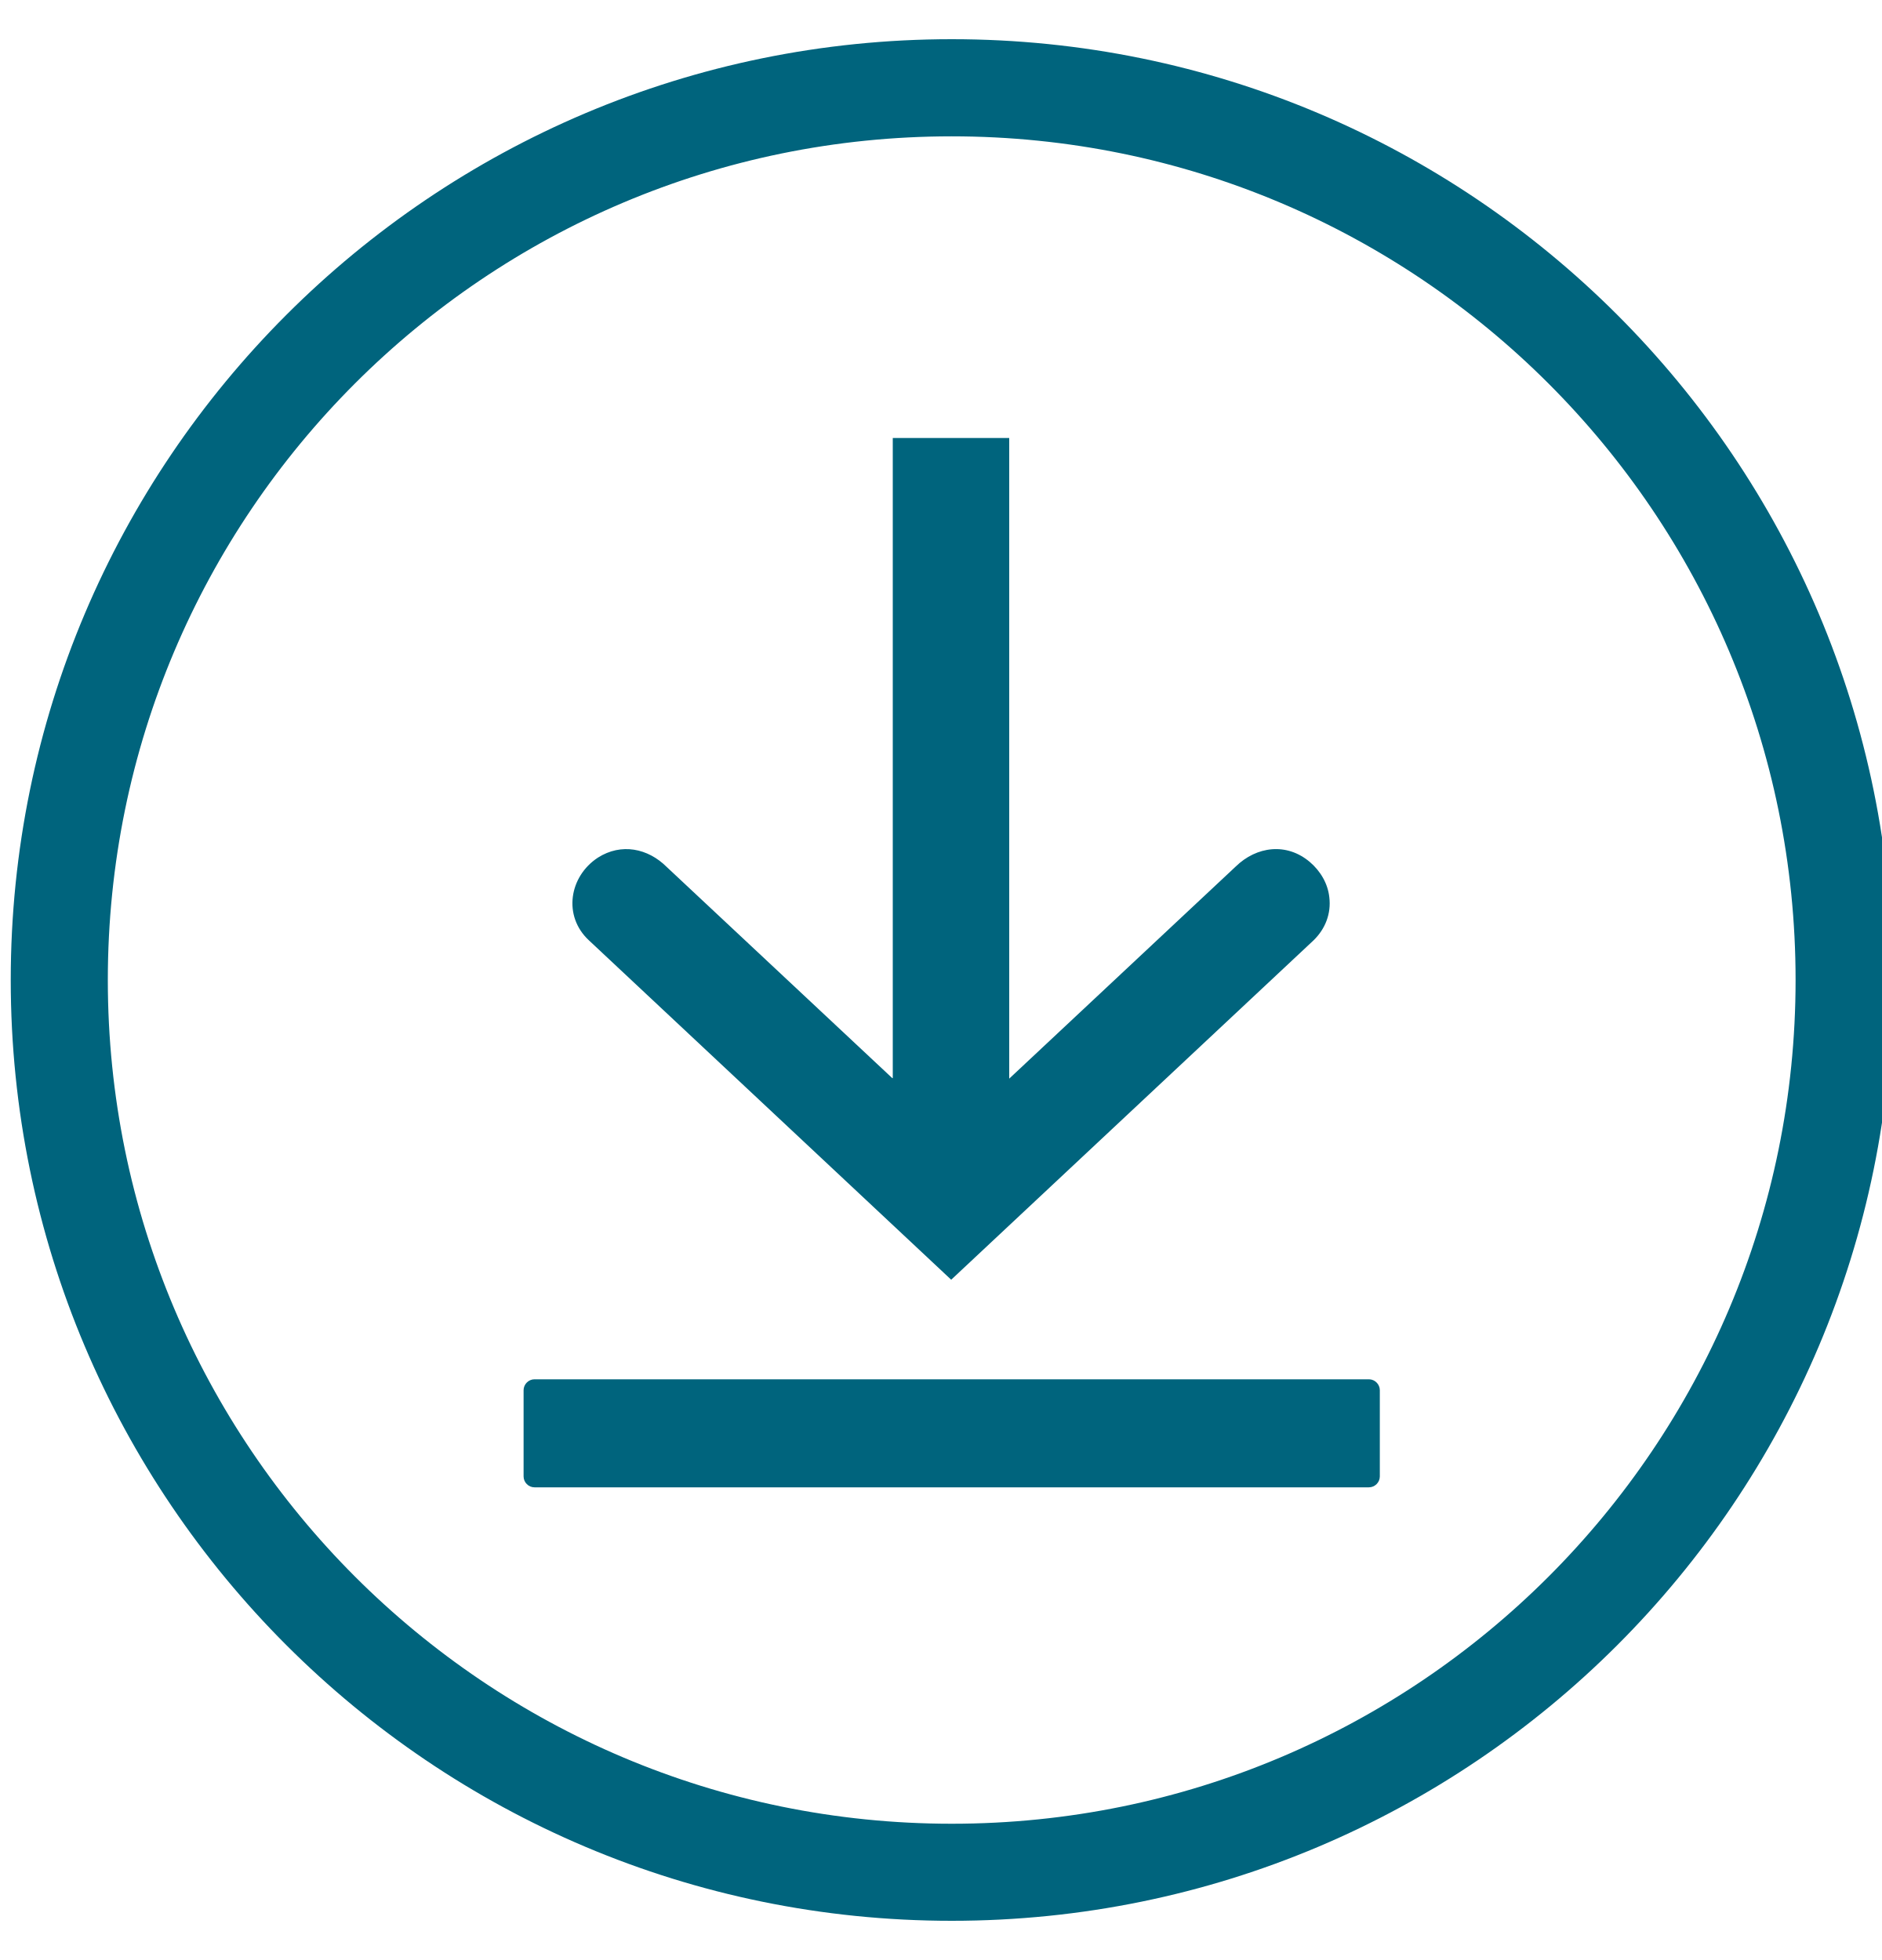
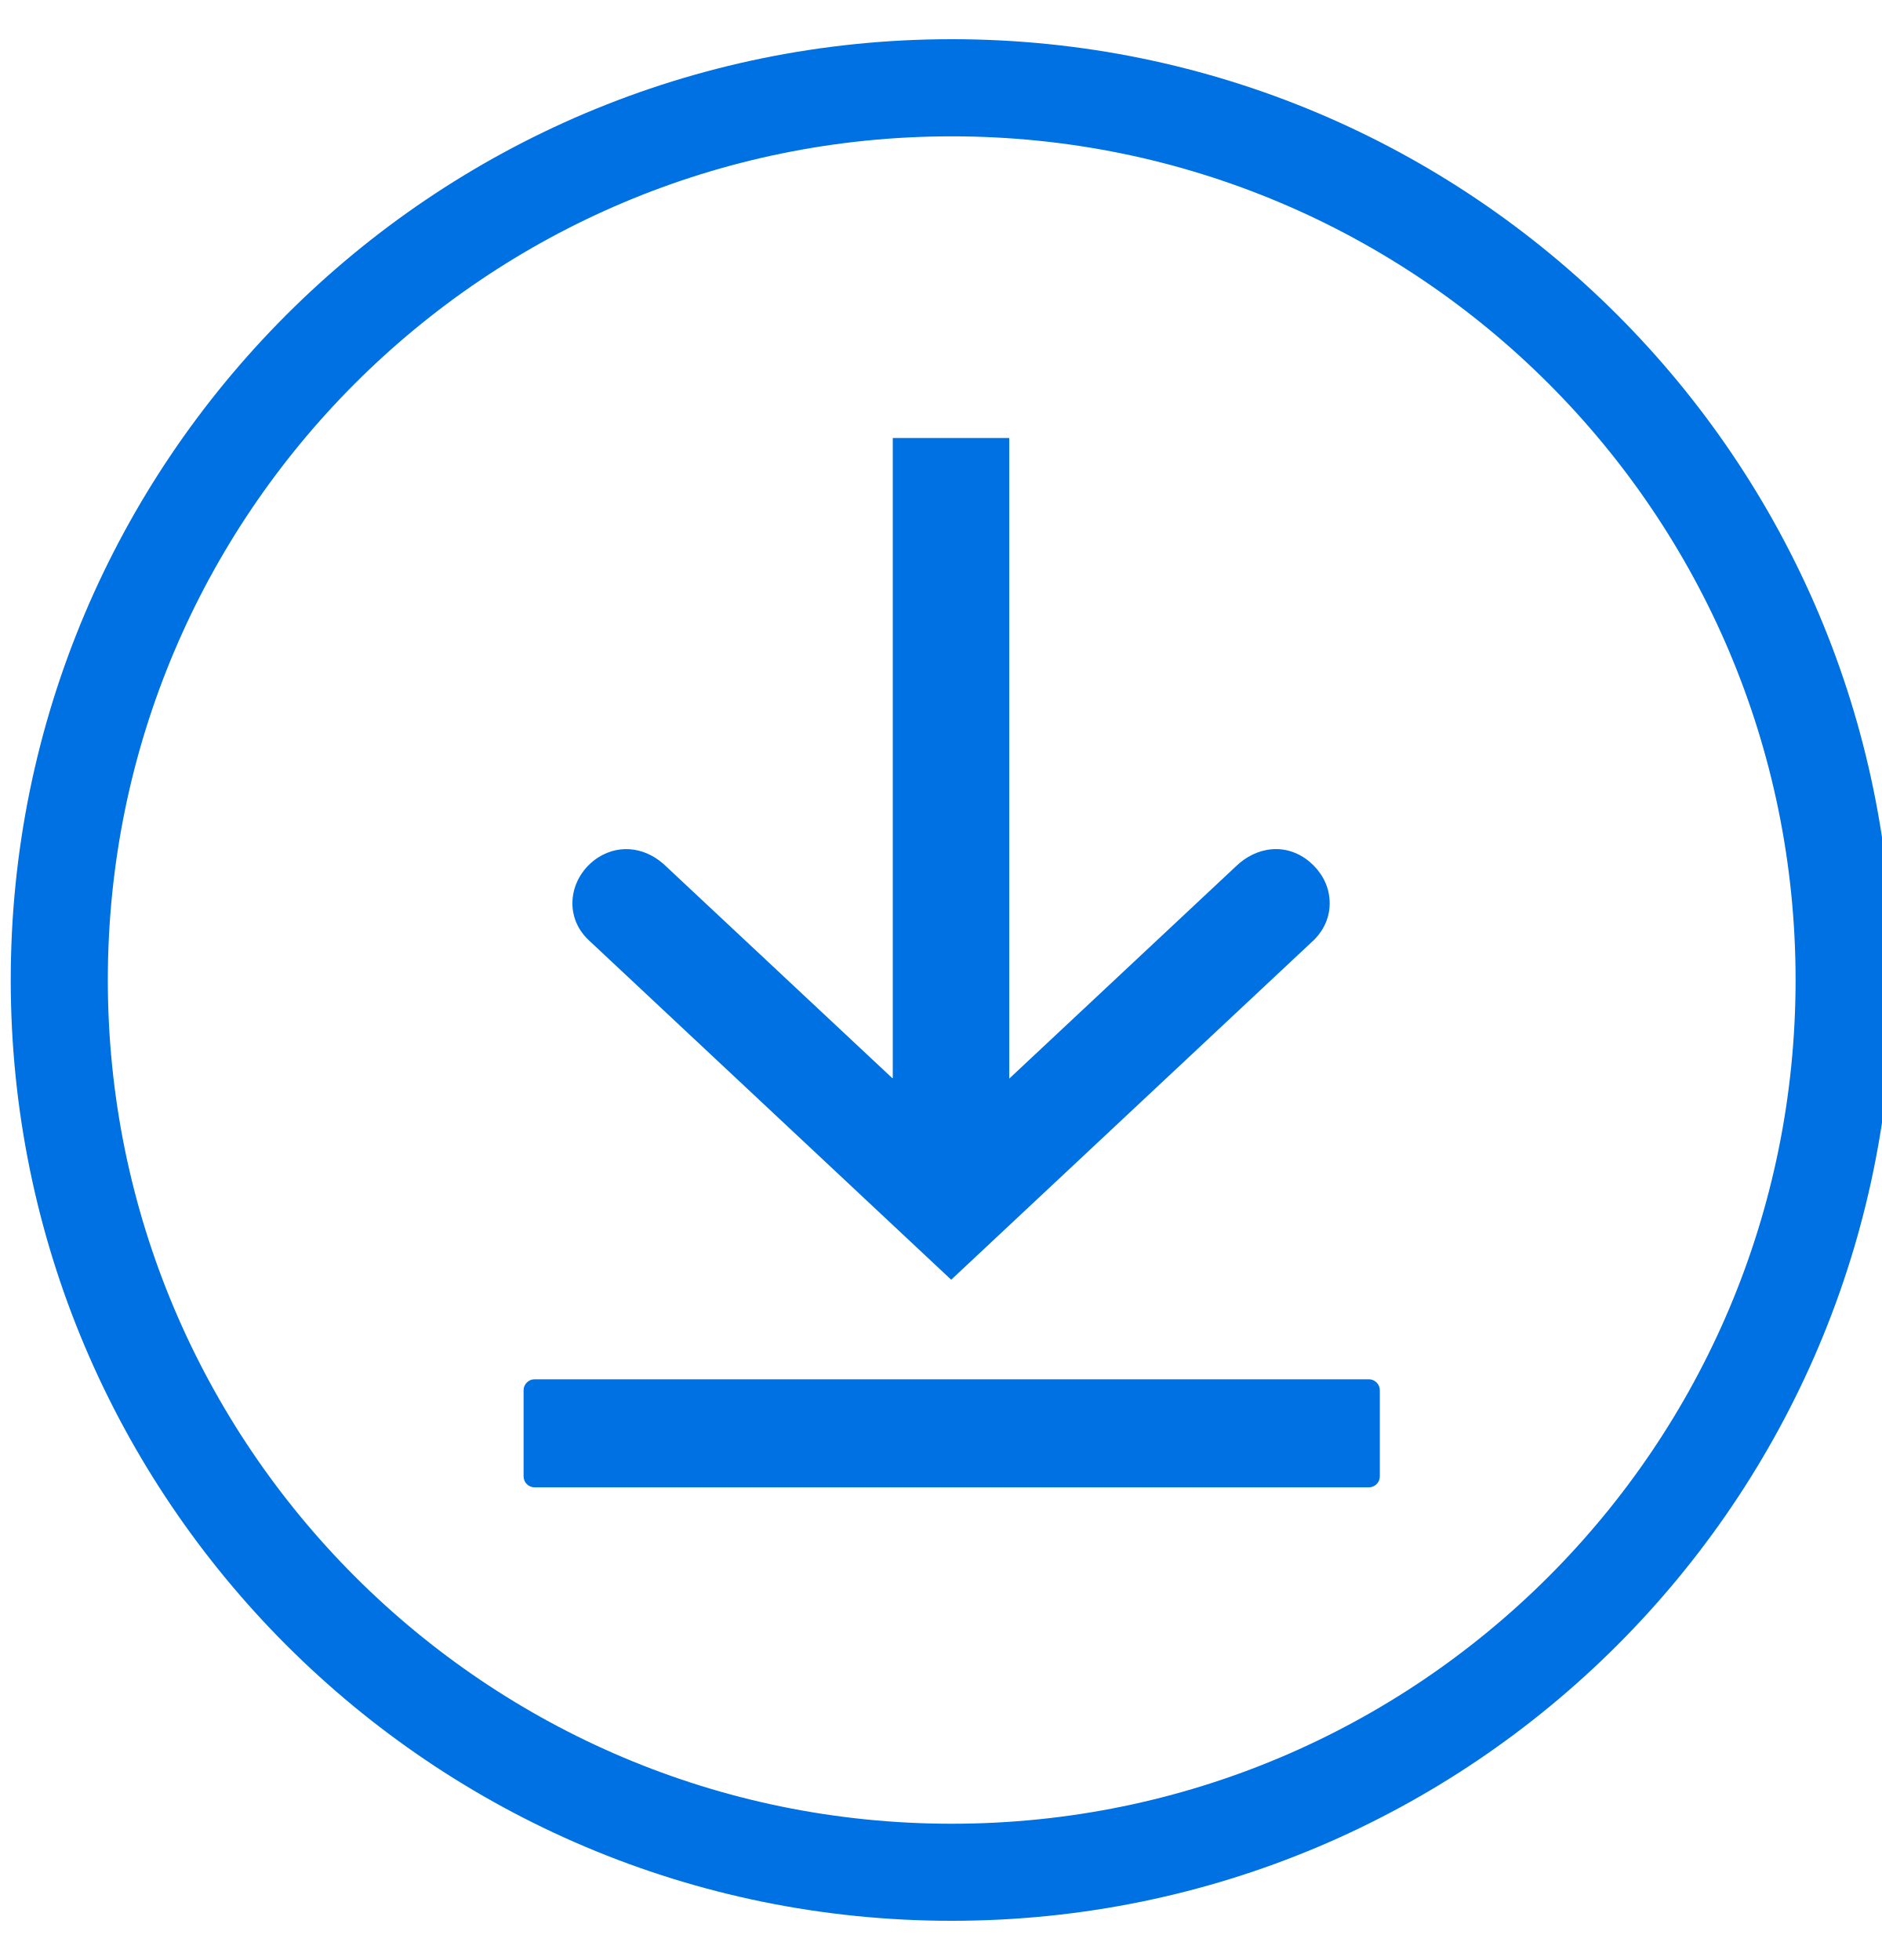
<svg xmlns="http://www.w3.org/2000/svg" viewBox="0 0 24 25" fill="none">
-   <path fill-rule="evenodd" clip-rule="evenodd" d="M12.137 1.739C18.077 1.739 22.898 6.554 22.898 12.5C22.898 18.446 18.083 23.262 12.137 23.262C6.19 23.262 1.375 18.44 1.375 12.5C1.375 6.56 6.19 1.739 12.137 1.739ZM12.137 0.5C18.765 0.5 24.137 5.871 24.137 12.5C24.137 19.129 18.765 24.5 12.137 24.5C5.508 24.5 0.137 19.122 0.137 12.5C0.137 5.878 5.508 0.5 12.137 0.5Z" fill="#00647D" />
-   <path fill-rule="evenodd" clip-rule="evenodd" d="M11.378 13.751L8.503 11.059C8.263 10.819 7.922 10.75 7.625 10.939C7.258 11.179 7.176 11.685 7.511 11.995L12.13 16.323L16.75 11.995C16.901 11.849 16.977 11.653 16.952 11.445C16.933 11.268 16.838 11.11 16.705 10.996C16.408 10.743 16.023 10.794 15.758 11.053L12.87 13.758V5.587H11.385V13.751H11.378Z" fill="#00647D" />
-   <path fill-rule="evenodd" clip-rule="evenodd" d="M6.816 17.593H17.457C17.533 17.593 17.596 17.657 17.596 17.732V18.832C17.596 18.908 17.533 18.971 17.457 18.971H6.816C6.74 18.971 6.677 18.908 6.677 18.832V17.732C6.677 17.657 6.74 17.593 6.816 17.593Z" fill="#00647D" />
+   <path fill-rule="evenodd" clip-rule="evenodd" d="M12.137 1.739C18.077 1.739 22.898 6.554 22.898 12.5C22.898 18.446 18.083 23.262 12.137 23.262C6.19 23.262 1.375 18.44 1.375 12.5C1.375 6.56 6.19 1.739 12.137 1.739ZM12.137 0.5C18.765 0.5 24.137 5.871 24.137 12.5C24.137 19.129 18.765 24.5 12.137 24.5C5.508 24.5 0.137 19.122 0.137 12.5C0.137 5.878 5.508 0.5 12.137 0.5Z" fill="#0071E3" />
+   <path fill-rule="evenodd" clip-rule="evenodd" d="M11.378 13.751L8.503 11.059C8.263 10.819 7.922 10.75 7.625 10.939C7.258 11.179 7.176 11.685 7.511 11.995L12.13 16.323L16.75 11.995C16.901 11.849 16.977 11.653 16.952 11.445C16.933 11.268 16.838 11.11 16.705 10.996C16.408 10.743 16.023 10.794 15.758 11.053L12.87 13.758V5.587H11.385V13.751H11.378Z" fill="#0071E3" />
+   <path fill-rule="evenodd" clip-rule="evenodd" d="M6.816 17.593H17.457C17.533 17.593 17.596 17.657 17.596 17.732V18.832C17.596 18.908 17.533 18.971 17.457 18.971H6.816C6.74 18.971 6.677 18.908 6.677 18.832V17.732C6.677 17.657 6.74 17.593 6.816 17.593Z" fill="#0071E3" />
</svg>
